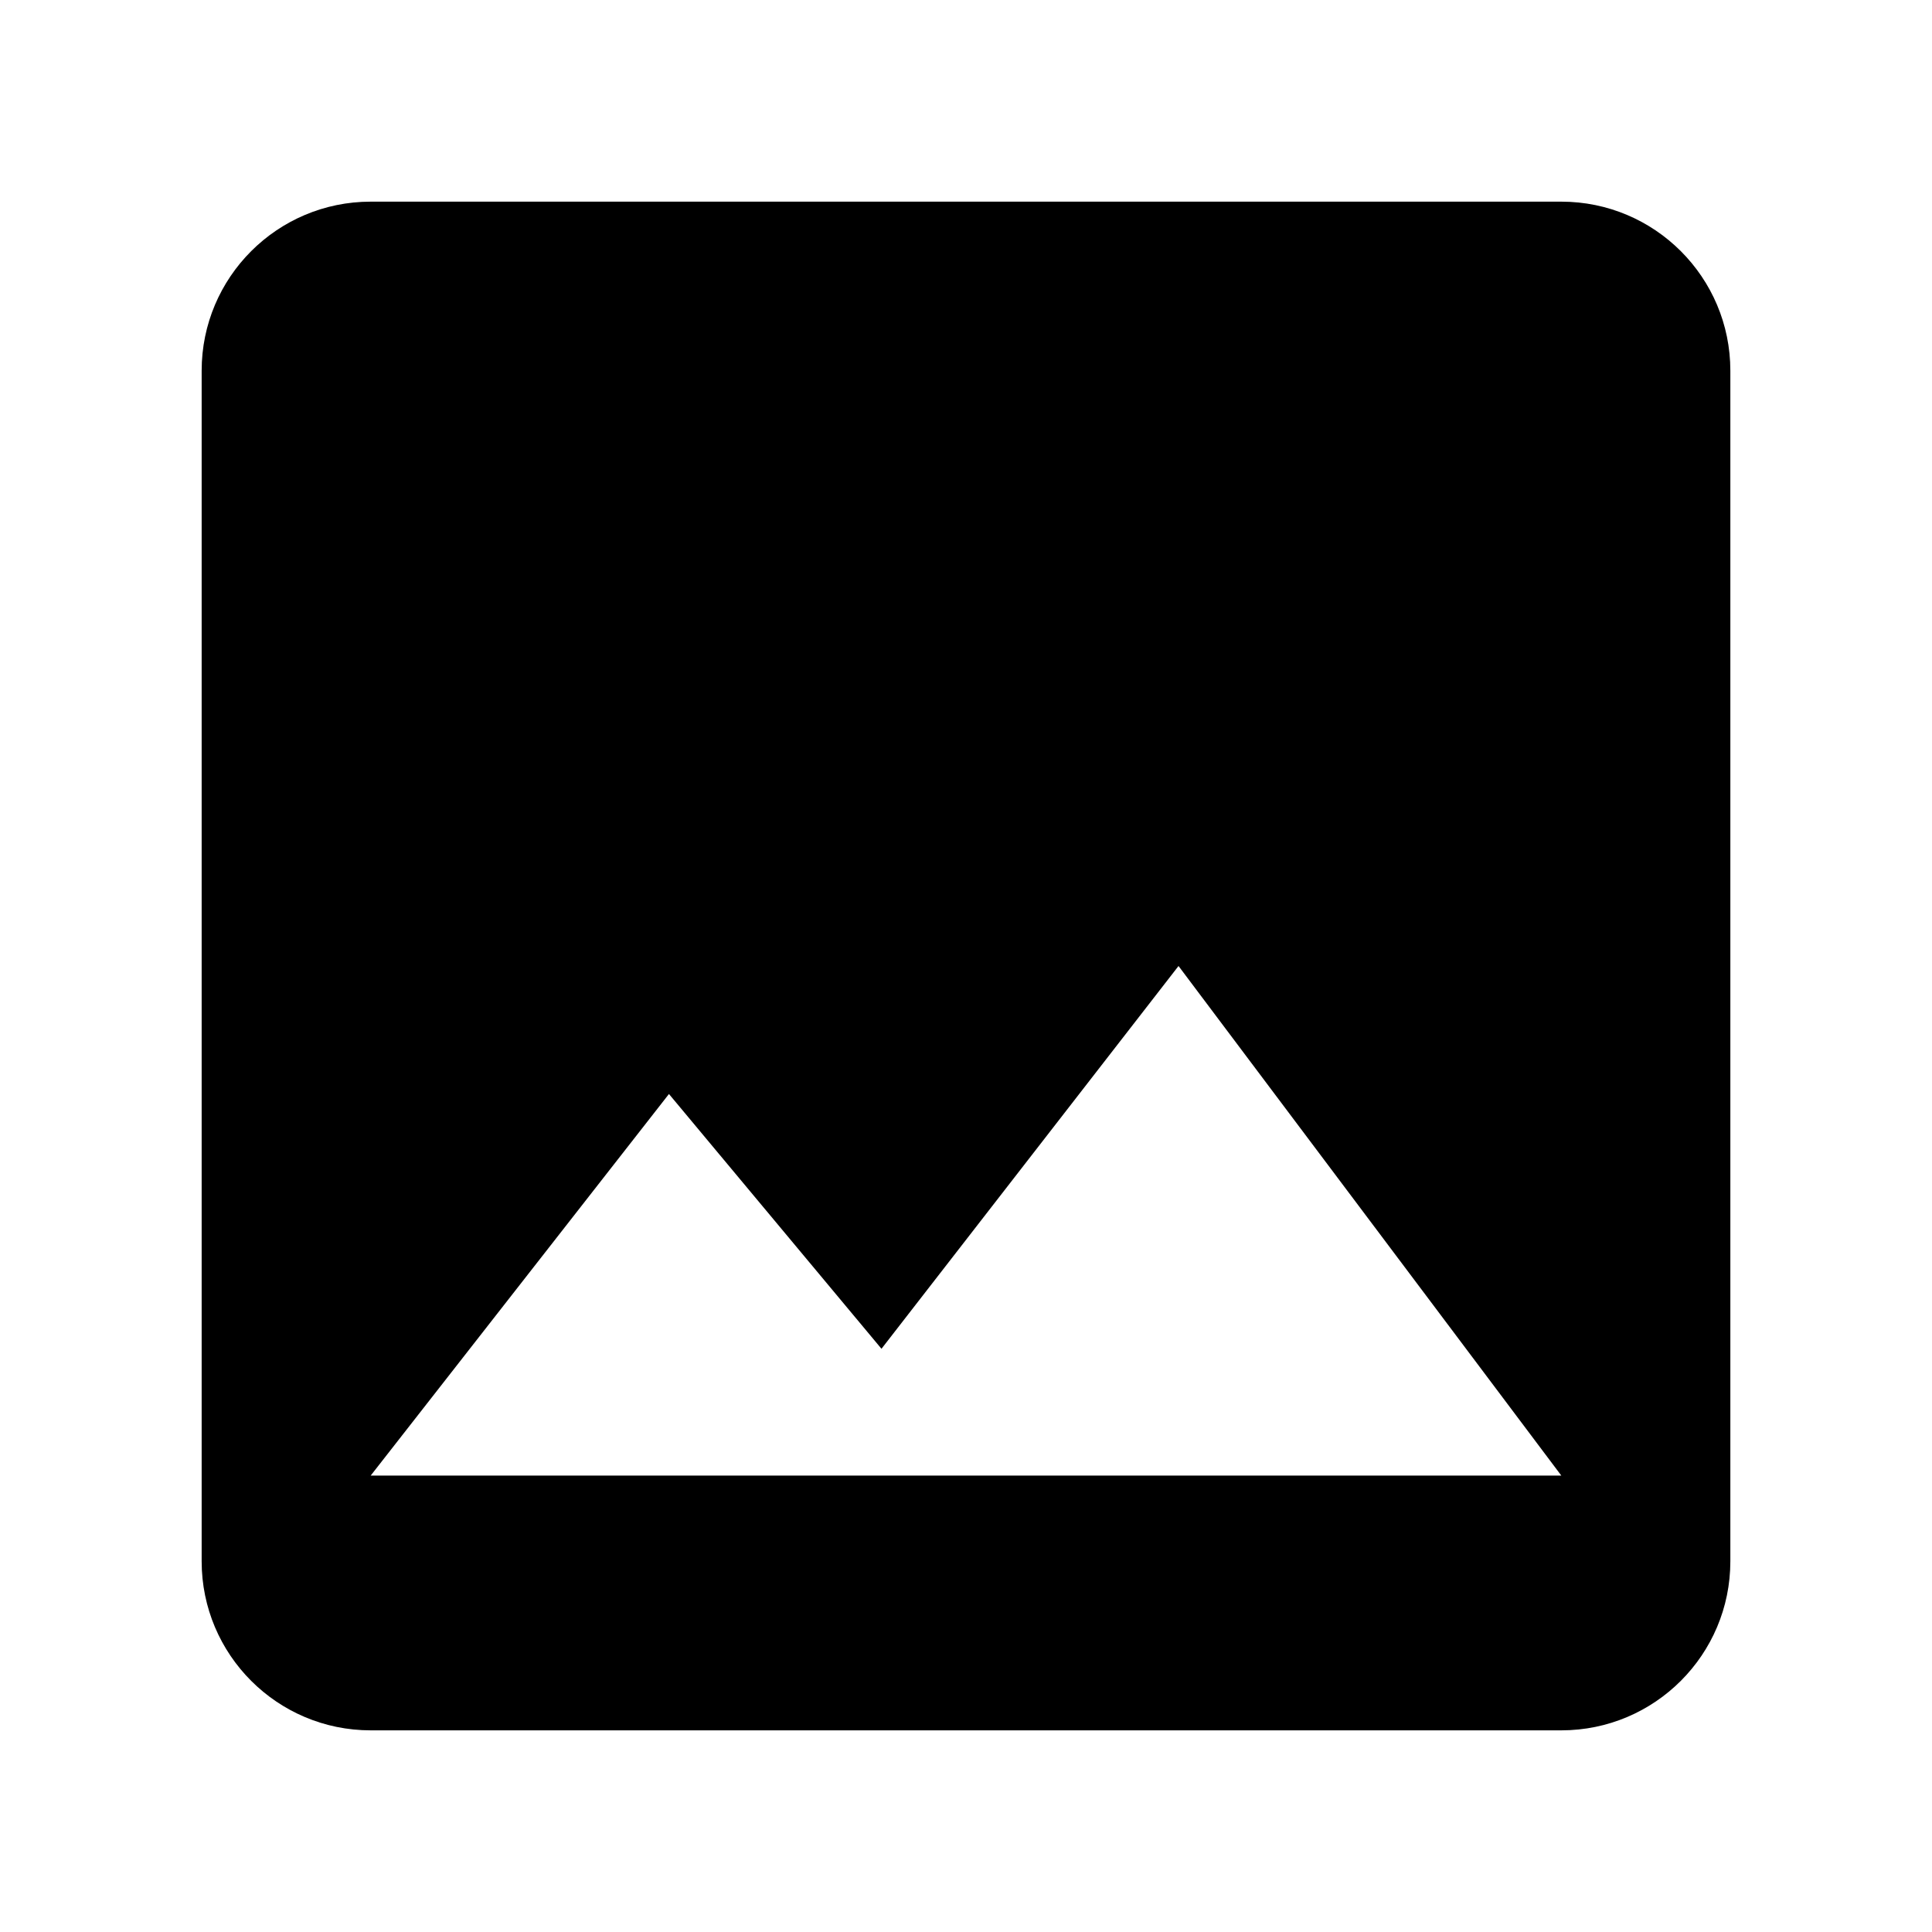
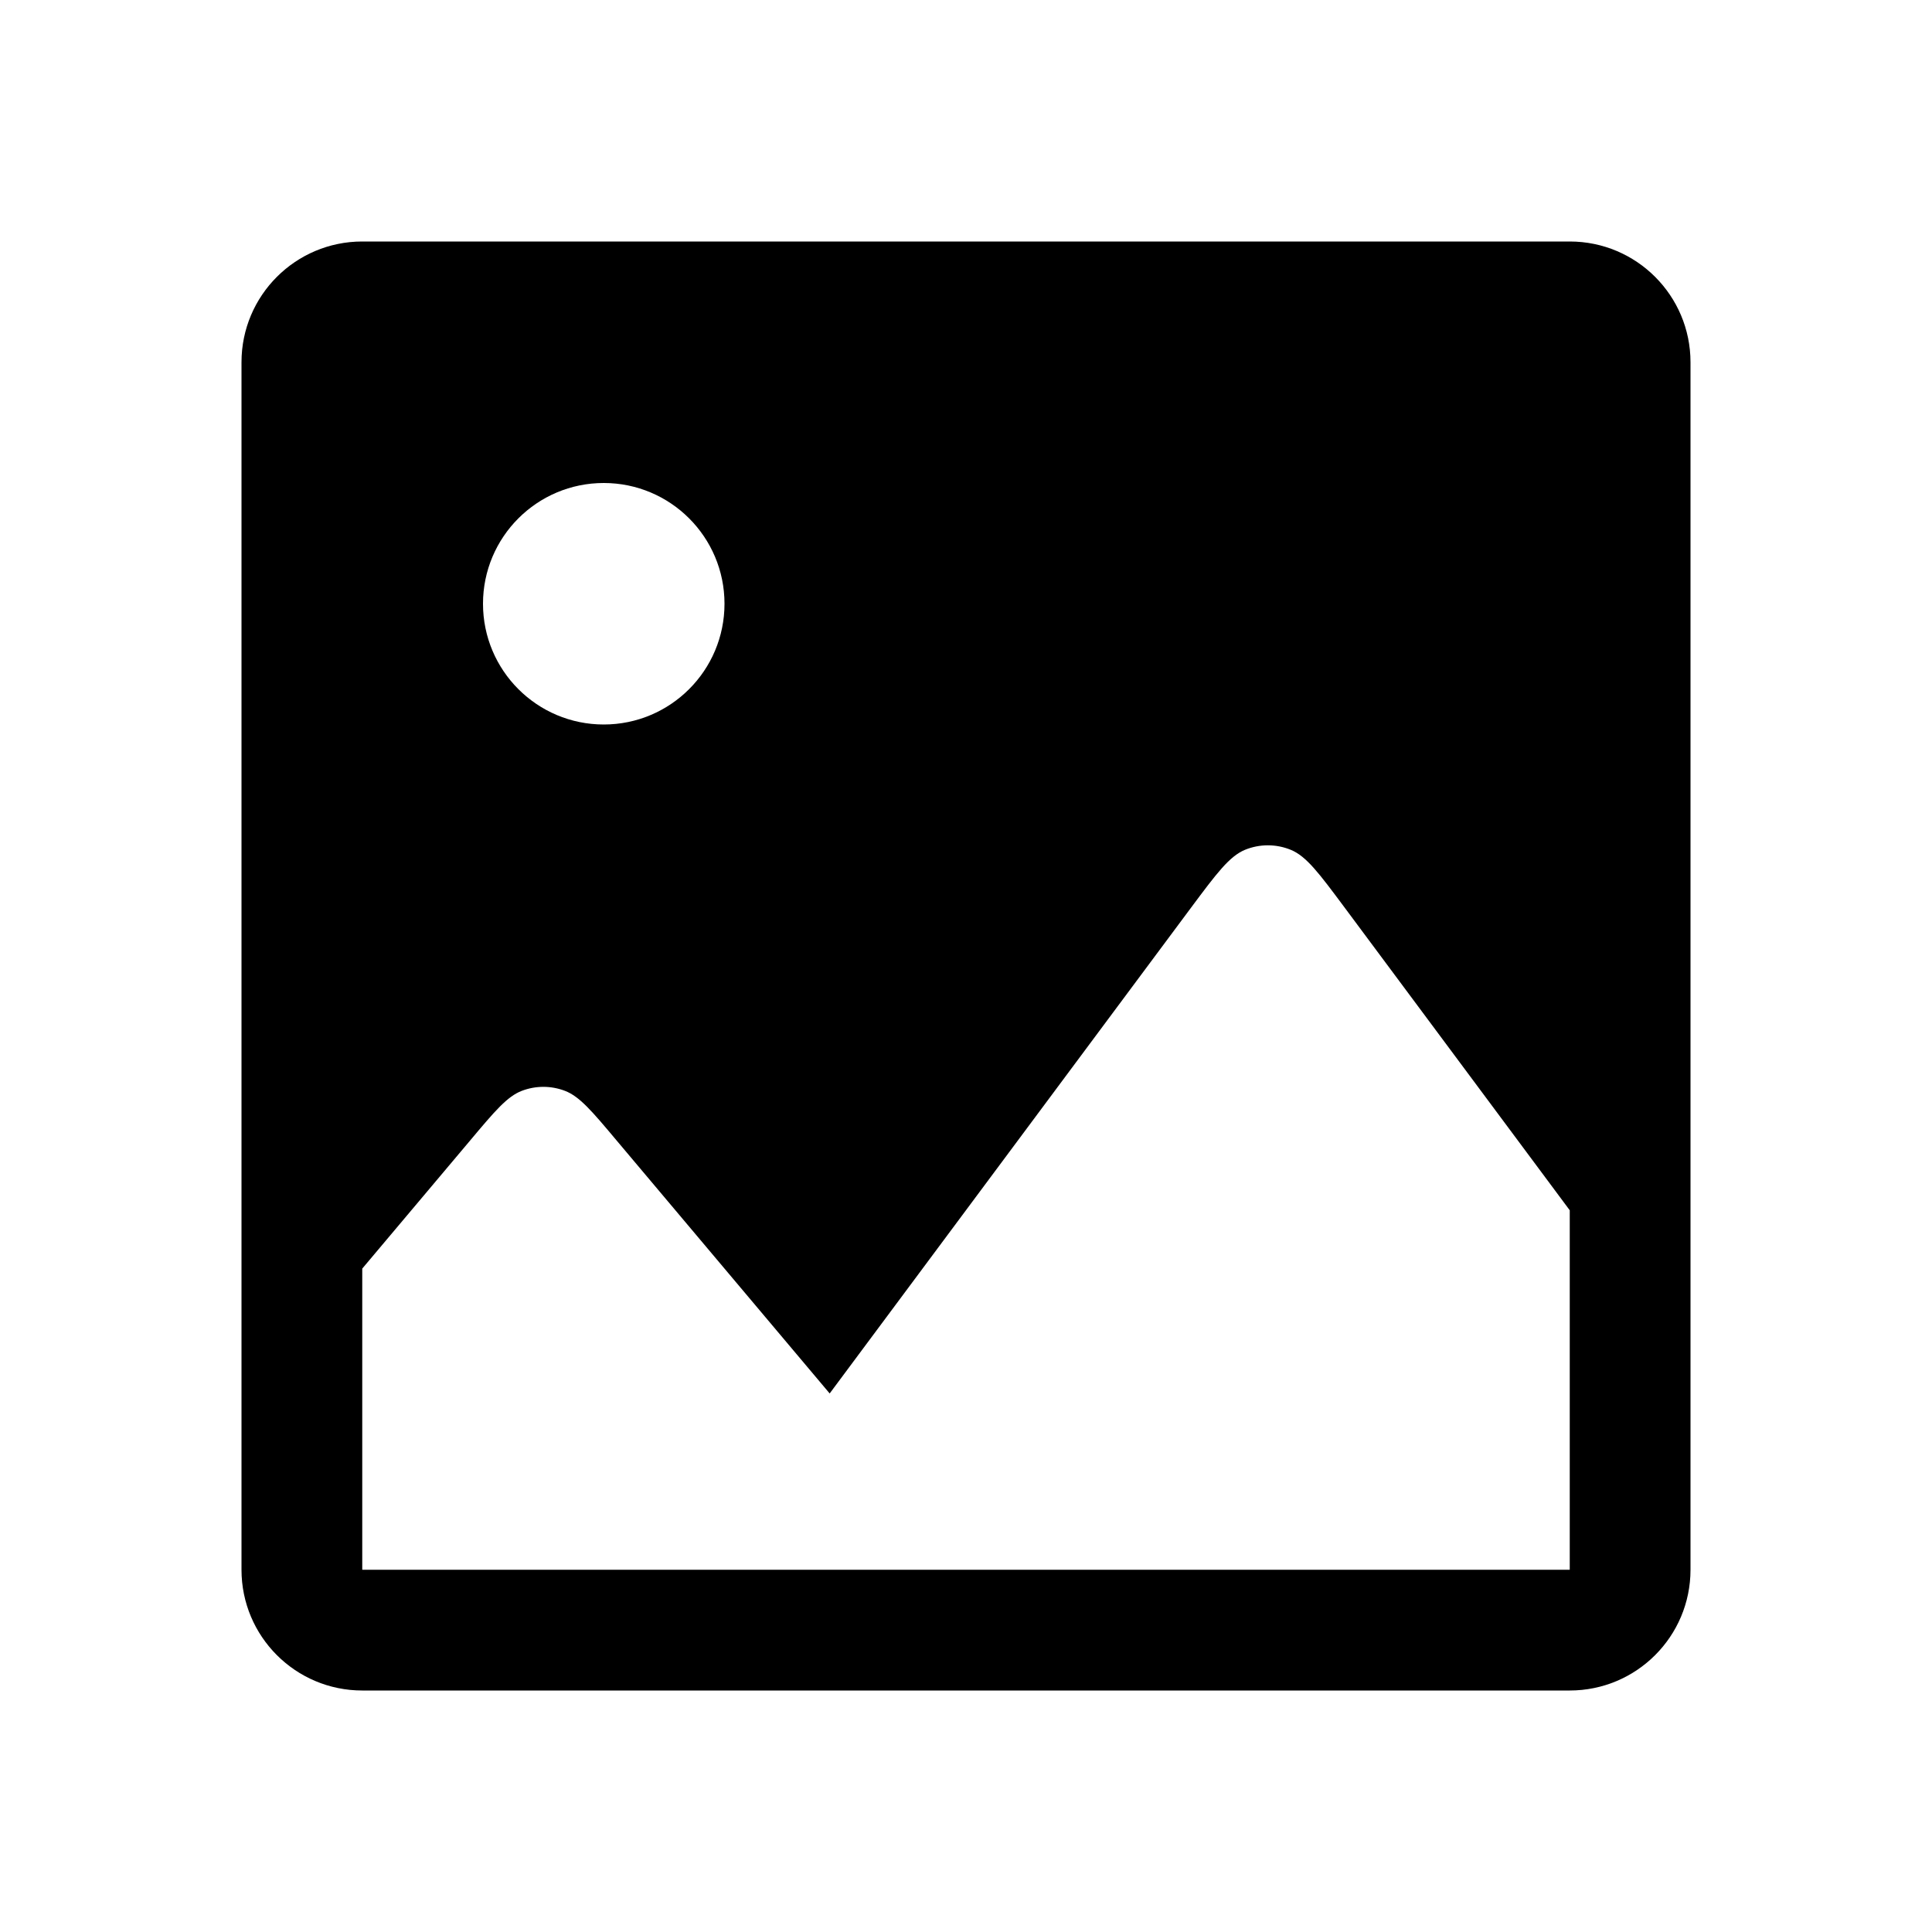
<svg xmlns="http://www.w3.org/2000/svg" fill="none" viewBox="0 0 16 16">
-   <path fill="currentColor" d="M14.33 12.93V3.07a1.4 1.4 0 0 0-1.4-1.4H3.07a1.4 1.4 0 0 0-1.4 1.4v9.86a1.4 1.4 0 0 0 1.4 1.4h9.86a1.4 1.4 0 0 0 1.4-1.4M5.54 9.06l1.76 2.11L9.76 8l3.17 4.22H3.07z" />
+   <path fill="currentColor" fill-rule="evenodd" d="M14 3a1 1 0 0 0-1-1H3a1 1 0 0 0-1 1v10a1 1 0 0 0 1 1h10a1 1 0 0 0 1-1zM4 5a1 1 0 1 0 2 0 1 1 0 0 0-2 0m7.134 2.514L13 10.023V13H3v-2.494l.896-1.064c.203-.242.305-.362.425-.408a.5.5 0 0 1 .358 0c.12.046.222.166.425.408l1.767 2.098 2.995-4.026c.21-.282.316-.423.444-.476a.5.5 0 0 1 .38 0c.129.053.234.194.444.476" clip-rule="evenodd" />
</svg>
